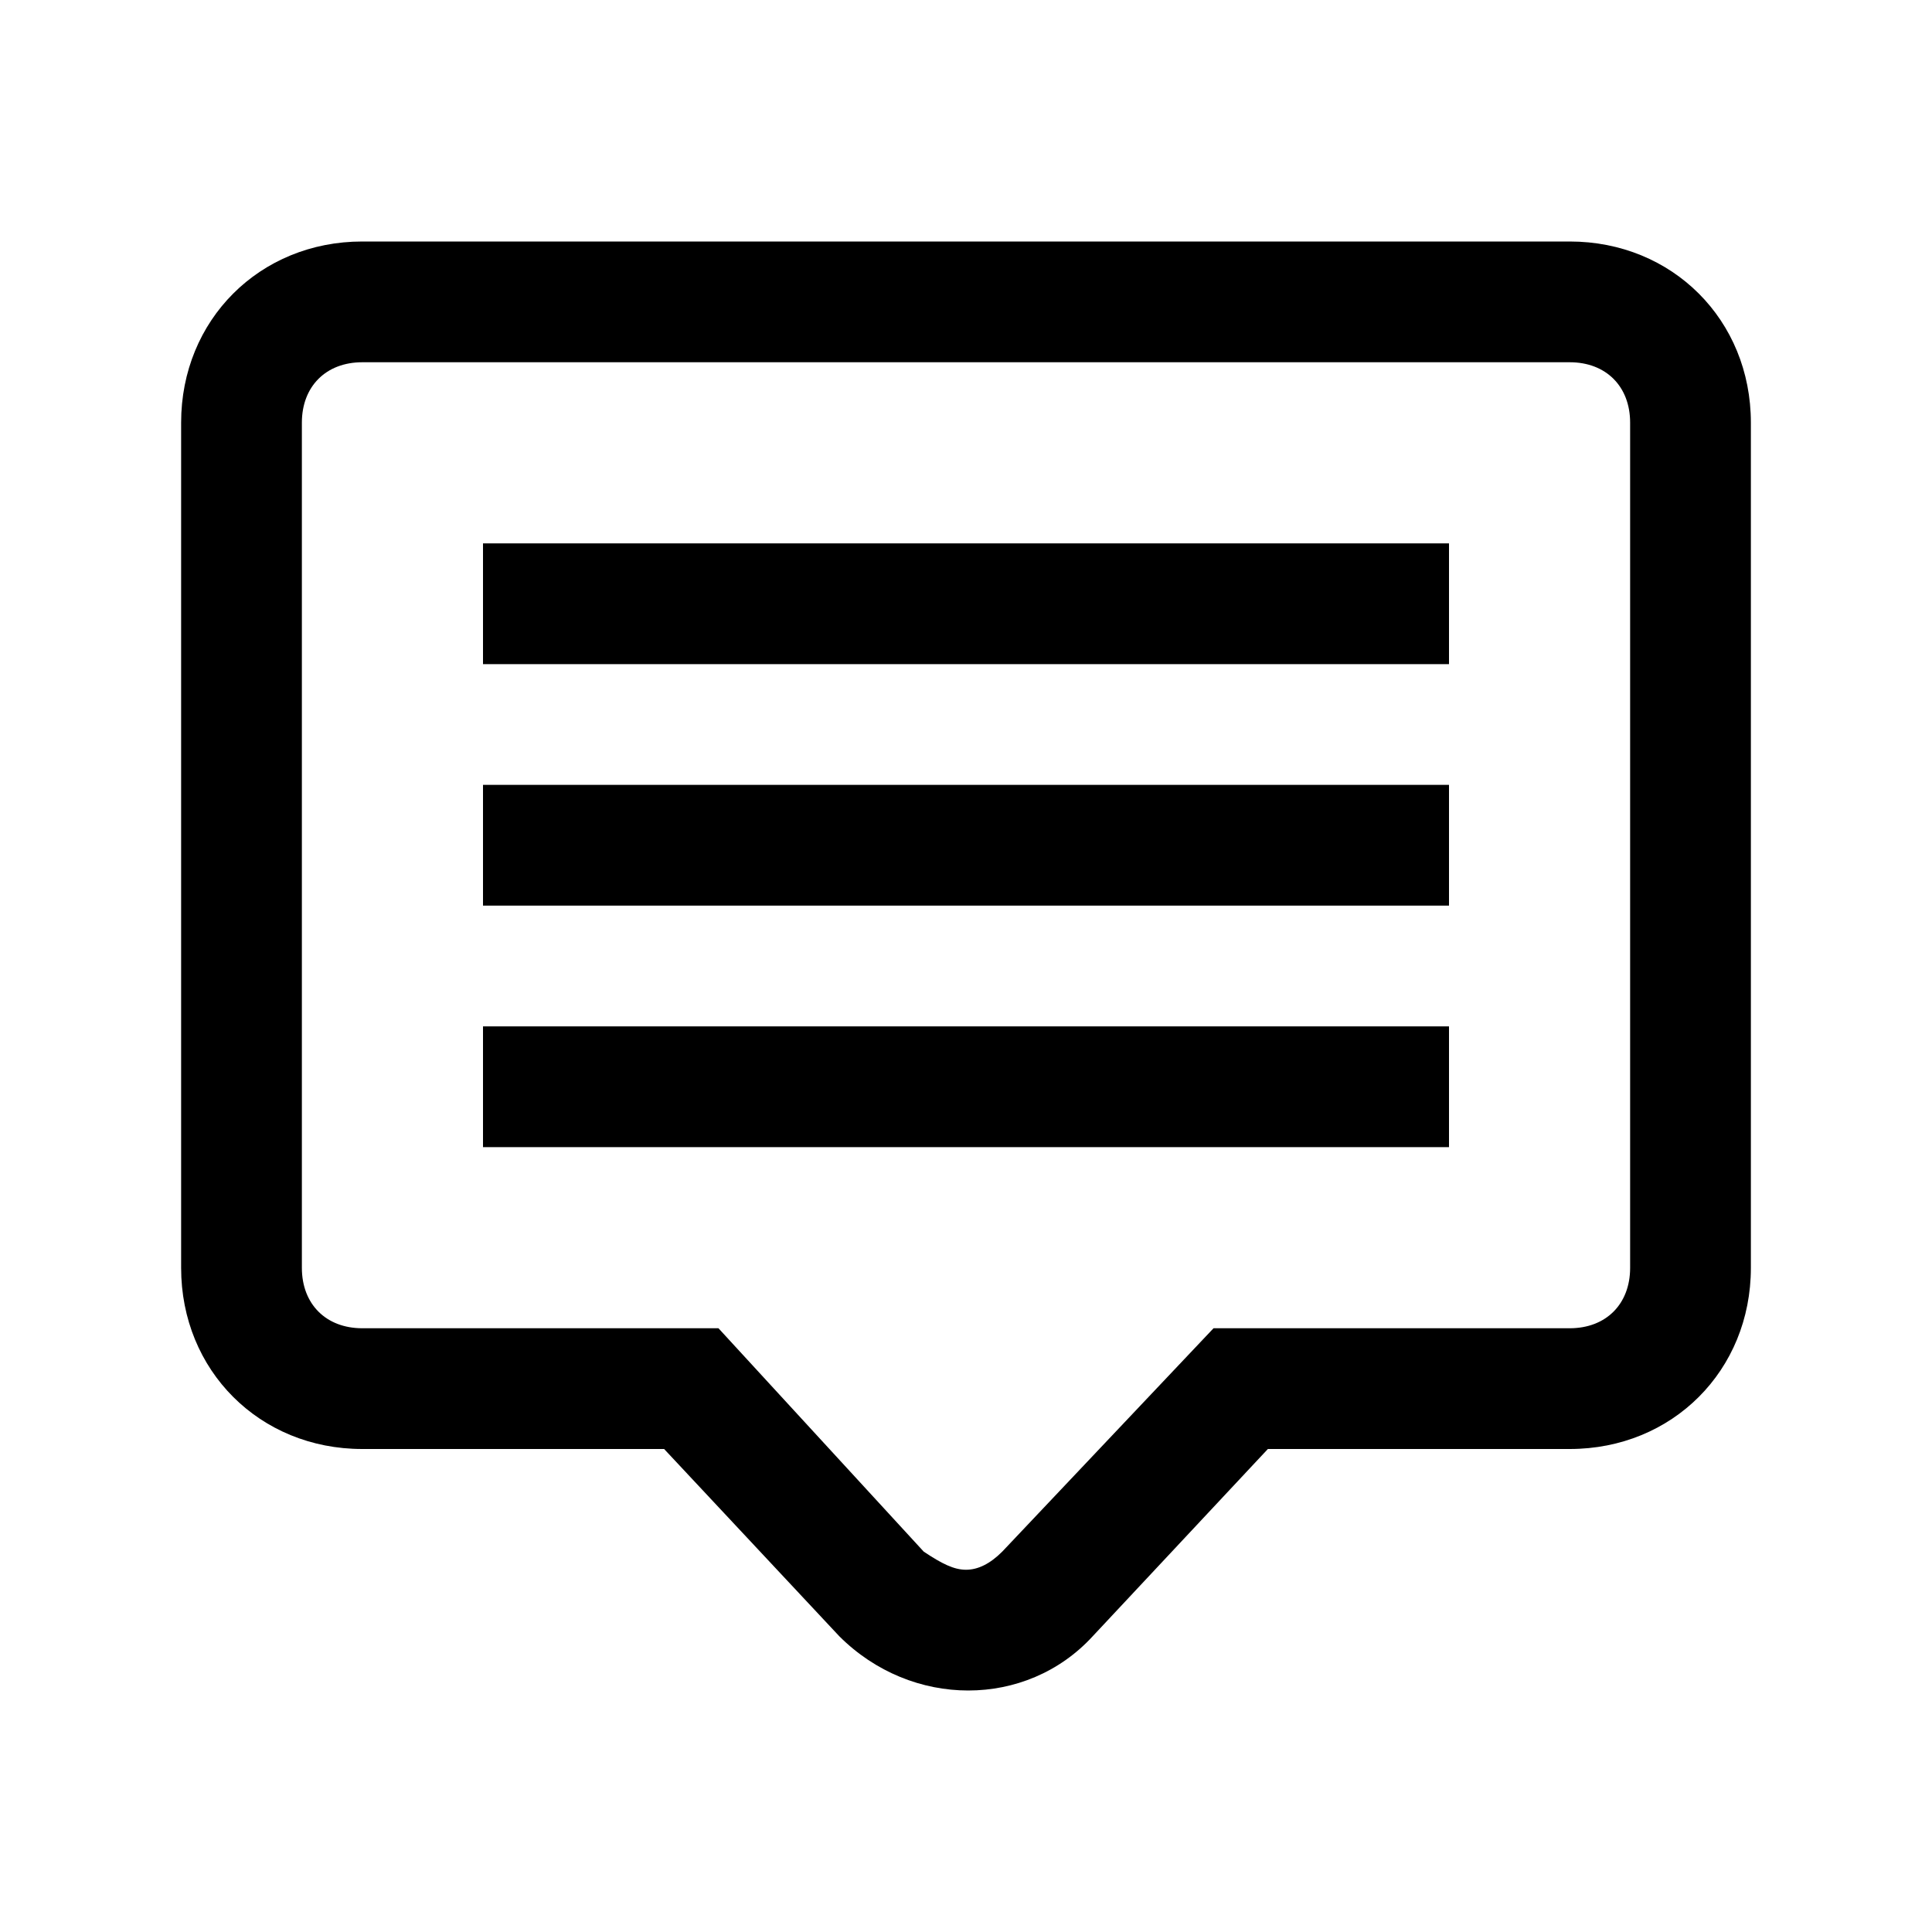
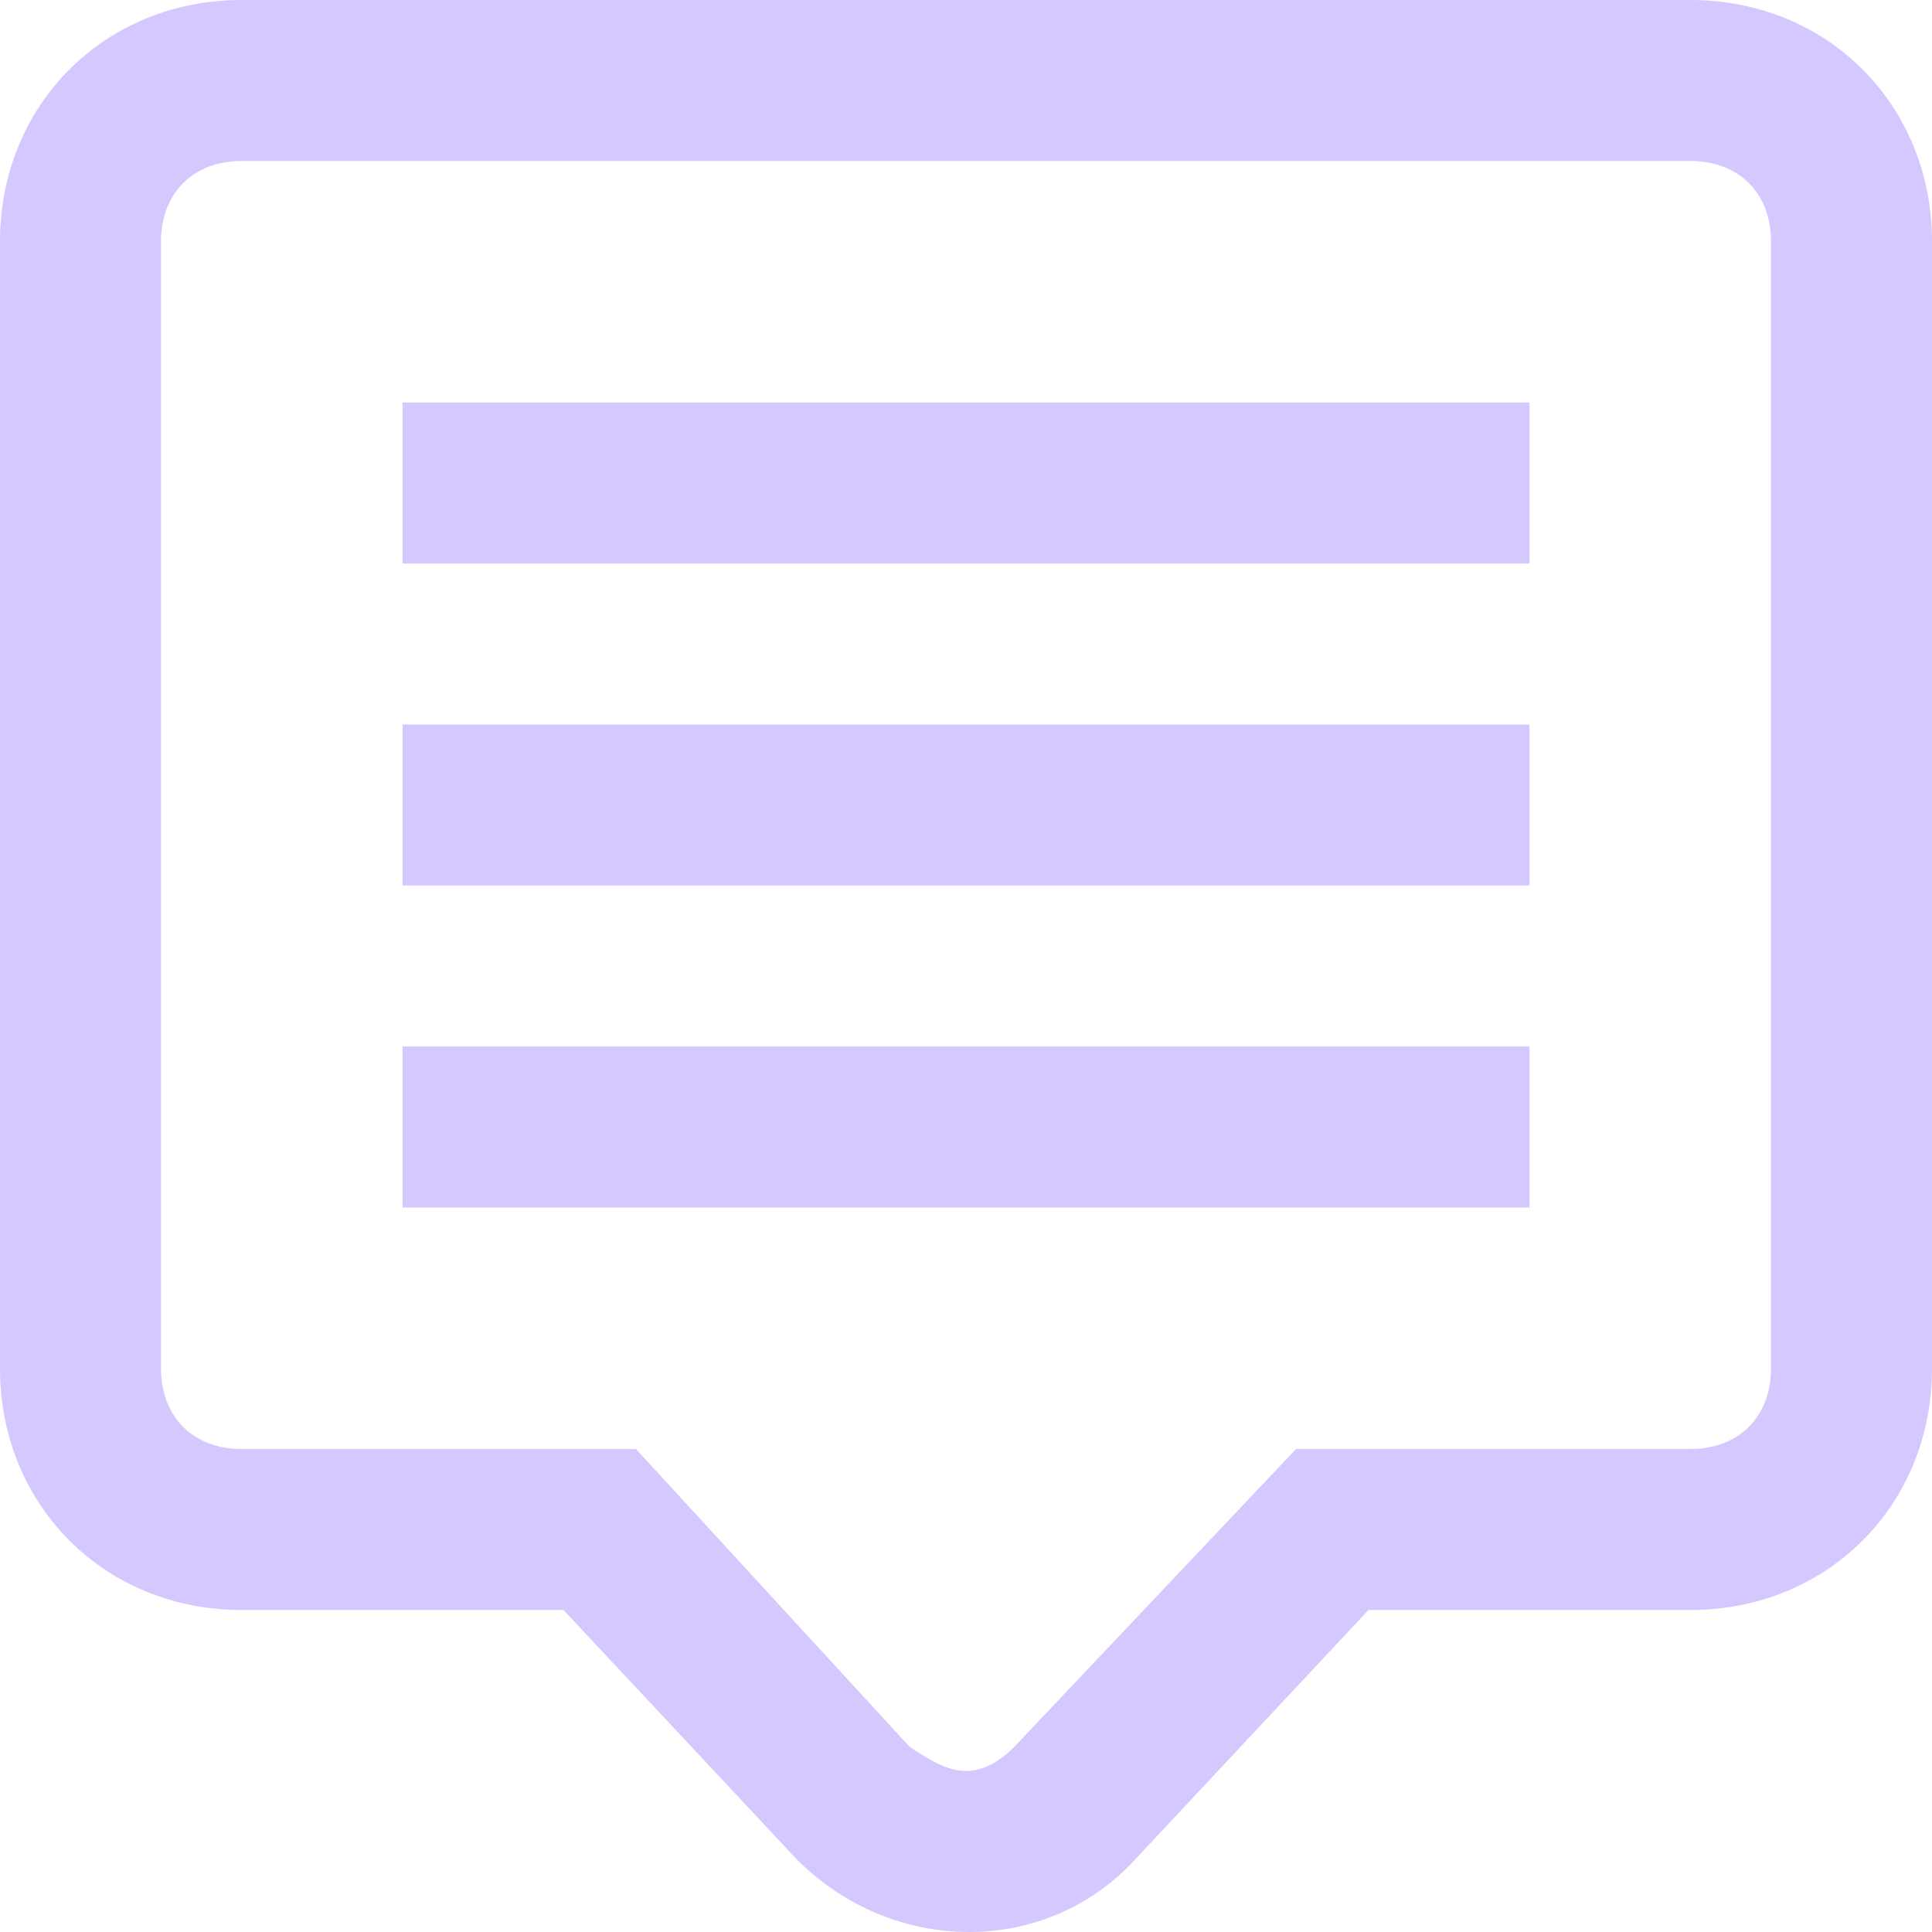
- <svg xmlns="http://www.w3.org/2000/svg" version="1.1" width="32" height="32" viewBox="0 0 32 32">
-   <path d="M26 4h-20c-1.7 0-3 1.3-3 3v14c0 1.7 1.3 3 3 3h5l2.9 3.1c1.2 1.2 3.1 1.2 4.2 0l2.9-3.1h5c1.7 0 3-1.3 3-3v-14c0-1.7-1.3-3-3-3v0zM27 21c0 0.6-0.4 1-1 1h-5.9l-3.5 3.7c-0.2 0.2-0.4 0.3-0.6 0.3s-0.4-0.1-0.7-0.3l-3.4-3.7h-5.9c-0.6 0-1-0.4-1-1v-14c0-0.6 0.4-1 1-1h20c0.6 0 1 0.4 1 1v14zM24 11h-16v-2h16v2zM24 15h-16v-2h16v2zM24 19h-16v-2h16v2z" />
+ <svg xmlns="http://www.w3.org/2000/svg" width="24" height="24" viewBox="0 0 24 24">
+   <path fill="#D5C8FF" fill-rule="evenodd" d="M21 0H3C1.3 0 0 1.3 0 3v14c0 1.7 1.3 3 3 3h4l2.9 3.1c1.2 1.2 3.1 1.2 4.2 0L17 20h4c1.7 0 3-1.3 3-3V3c0-1.7-1.3-3-3-3zm1 17c0 .6-.4 1-1 1h-4.9l-3.5 3.7c-.2.2-.4.3-.6.3-.2 0-.4-.1-.7-.3L7.9 18H3c-.6 0-1-.4-1-1V3c0-.6.4-1 1-1h18c.6 0 1 .4 1 1v14zM19 7H5V5h14v2zm0 4H5V9h14v2zm0 4H5v-2h14v2z" />
</svg>
